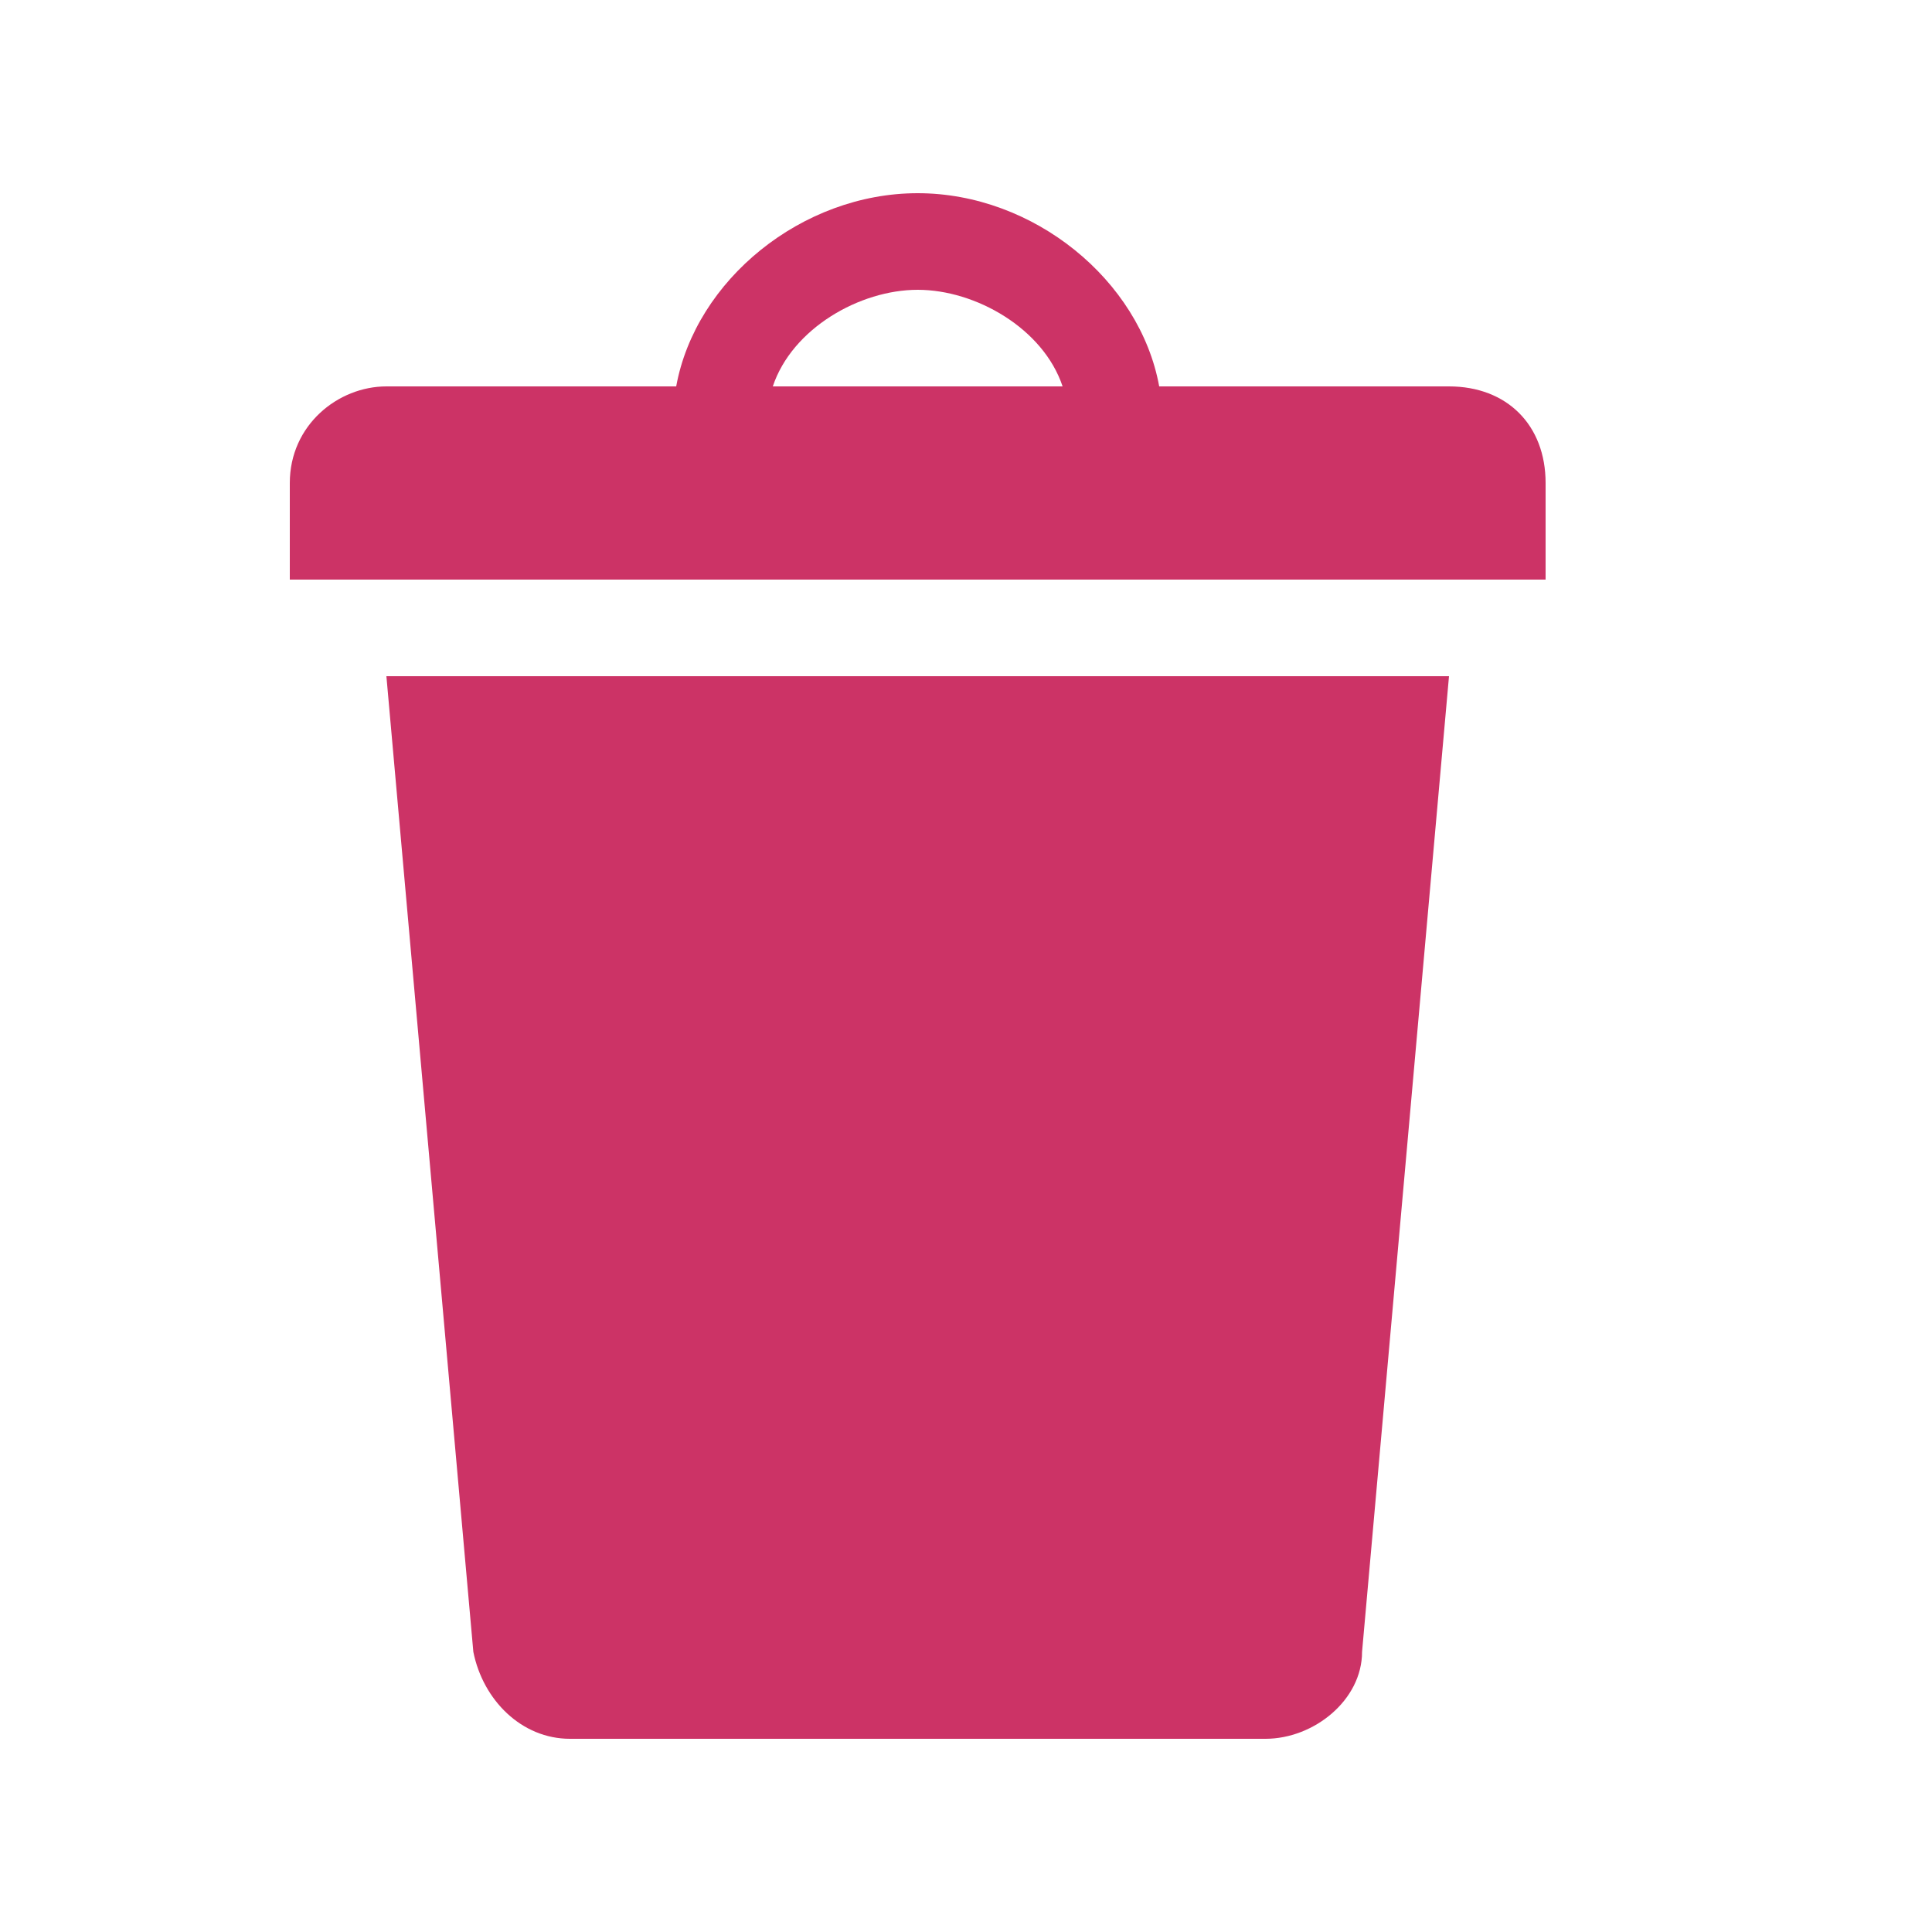
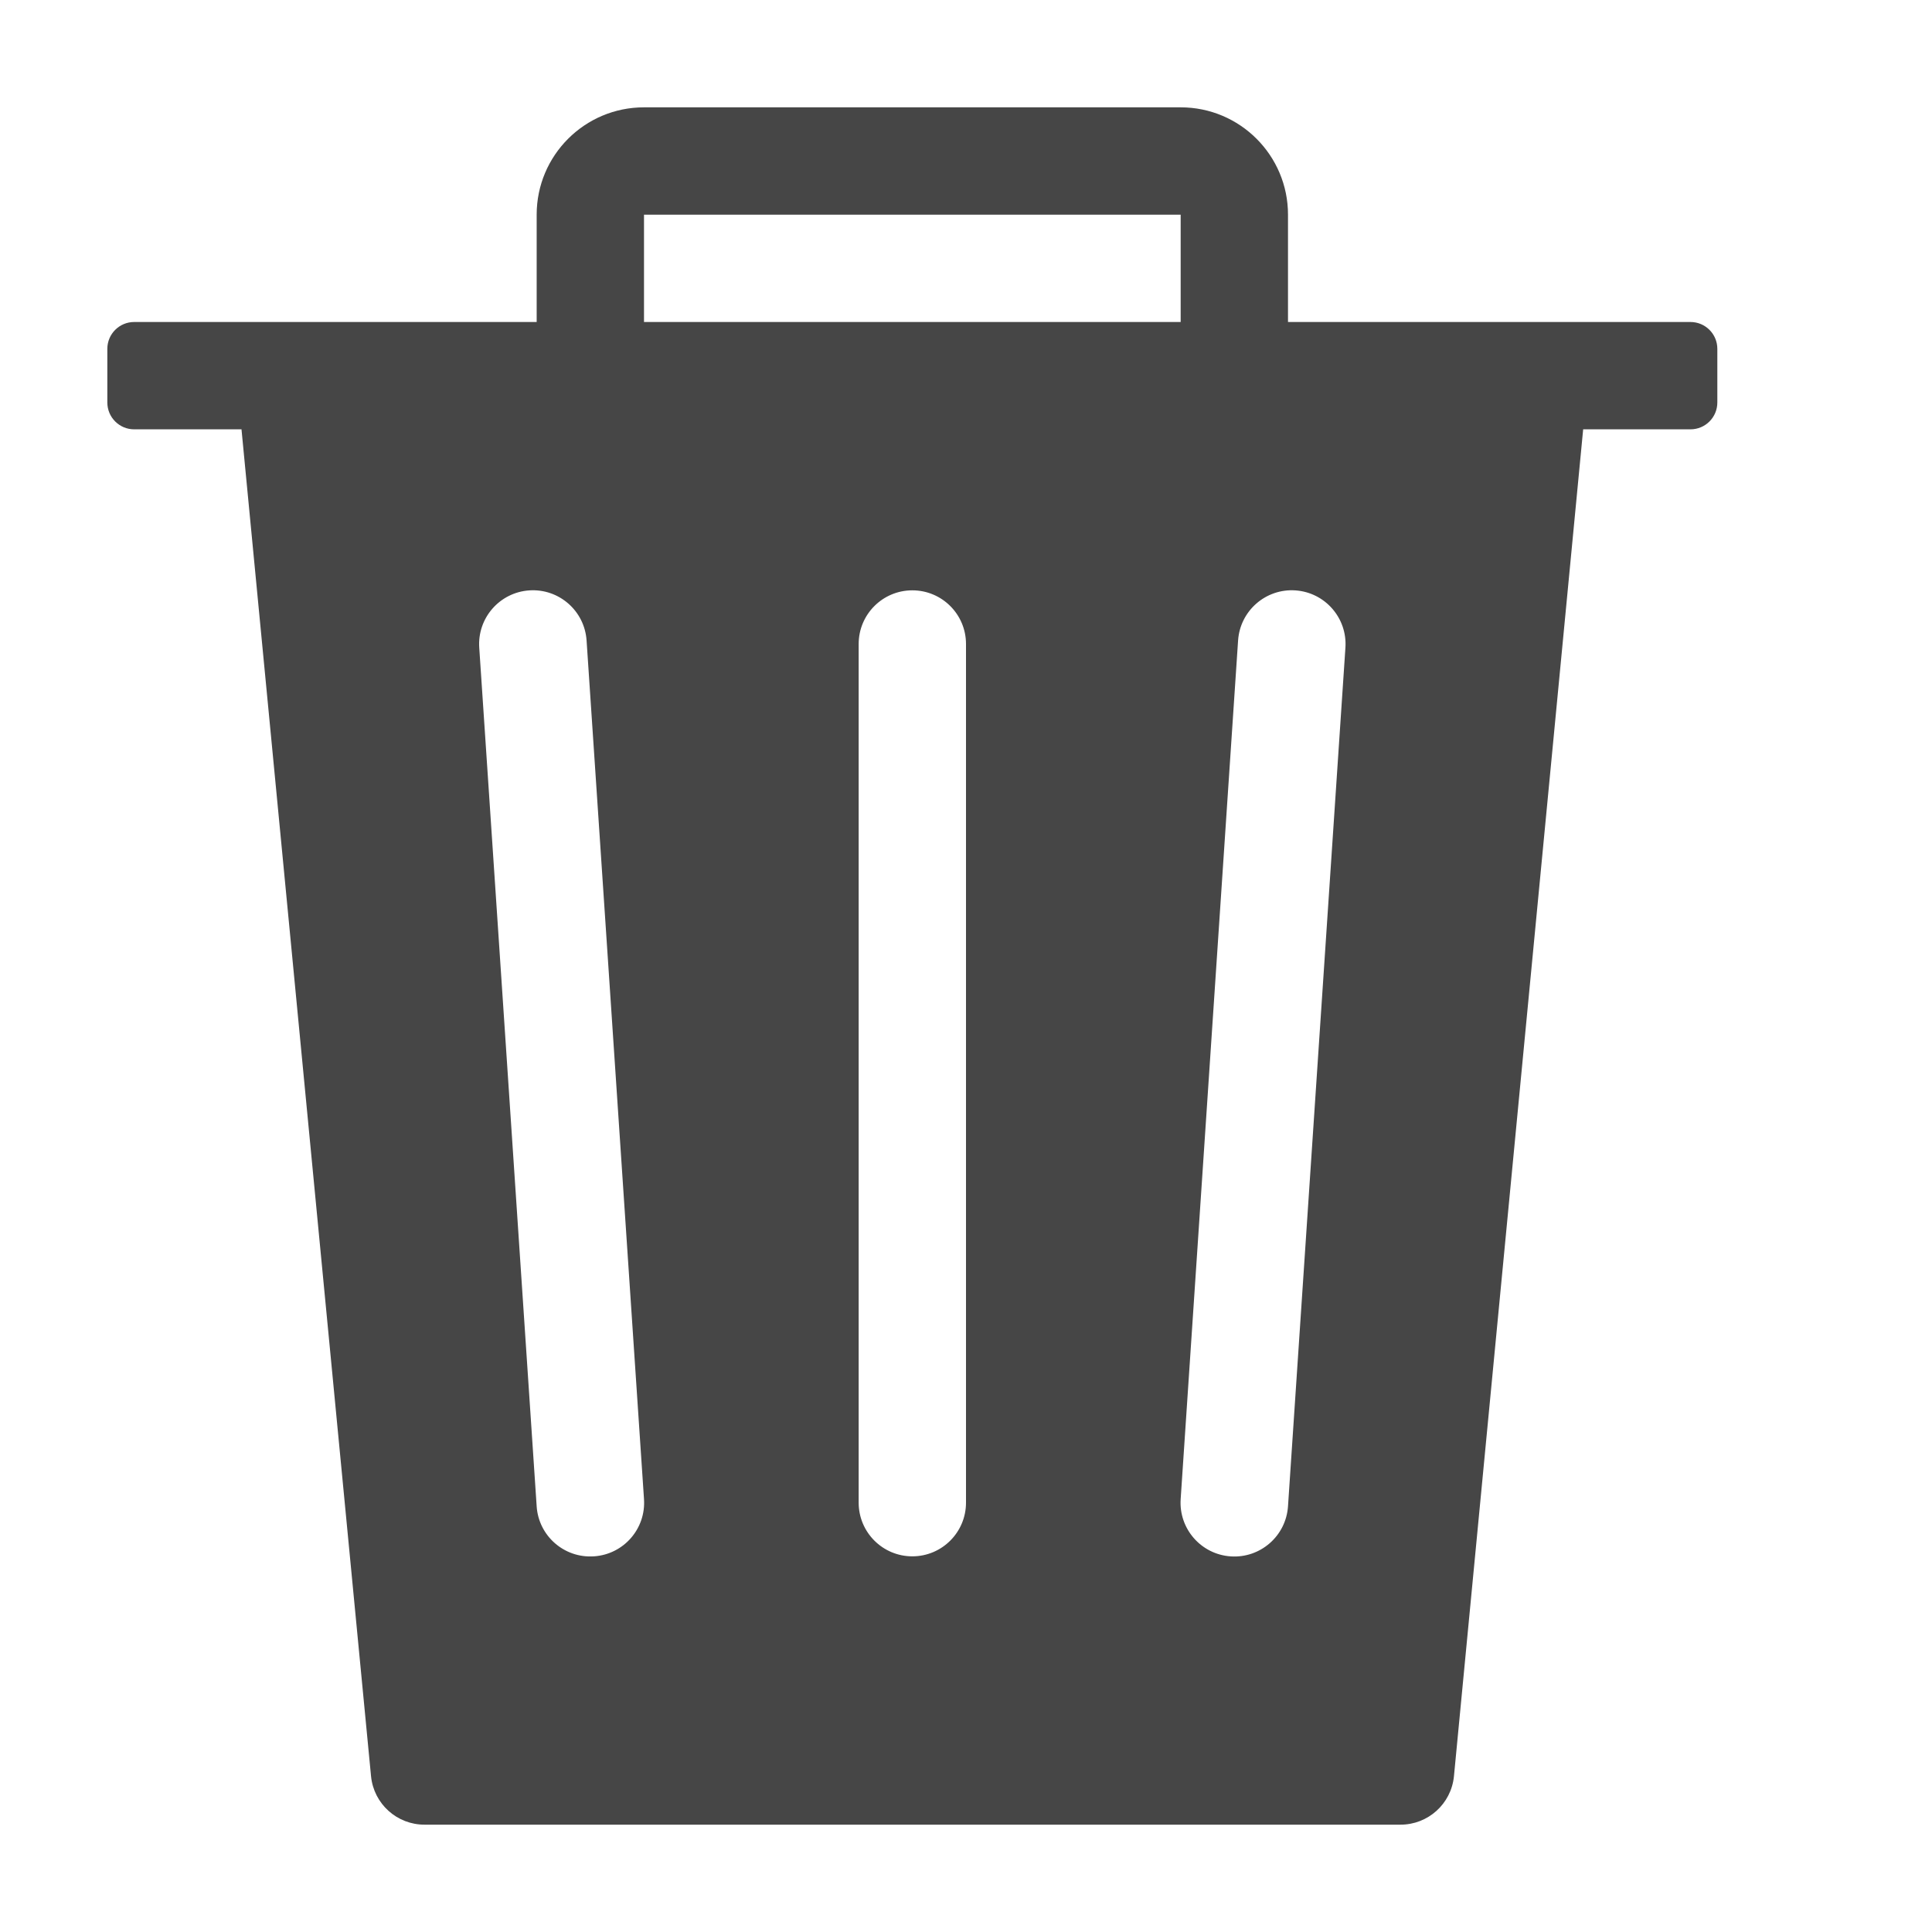
- <svg xmlns="http://www.w3.org/2000/svg" width="20" height="20" viewBox="0 0 20 20">
-   <rect x="0" y="0" width="20" height="20" fill="none" stroke="none" />
-   <path fill="#c36" d="M12 4h3c.6 0 1 .4 1 1v1H3V5c0-.6.5-1 1-1h3c.2-1.1 1.3-2 2.5-2s2.3.9 2.5 2zM8 4h3c-.2-.6-.9-1-1.5-1S8.2 3.4 8 4zM4 7h11l-.9 10.1c0 .5-.5.9-1 .9H5.9c-.5 0-.9-.4-1-.9L4 7z" />
+ <svg xmlns="http://www.w3.org/2000/svg" height="18" viewBox="0 0 18 18" width="18">
+   <defs>
+     <style>
+       .fill {
+       fill: #464646;
+       }
+     </style>
+   </defs>
+   <rect id="Canvas" fill="#ff13dc" opacity="0" width="18" height="18" />
+   <path class="fill" d="M15.75,3H12V2a1,1,0,0,0-1-1H6A1,1,0,0,0,5,2V3H1.25A.25.25,0,0,0,1,3.25v.5A.25.25,0,0,0,1.25,4h1L3.457,16.55a.5.5,0,0,0,.5.45H13.046a.5.5,0,0,0,.5-.45L14.75,4h1A.25.25,0,0,0,16,3.75v-.5A.25.25,0,0,0,15.75,3ZM5.532,14.5a.5.5,0,0,1-.532-.465L5,14.034l-.535-8a.501.501,0,0,1,1-.067l.535,8a.5.5,0,0,1-.465.533ZM9,14a.5.5,0,0,1-1,0V6A.5.5,0,0,1,9,6ZM11,3H6V2h5Zm1,11.034a.501.501,0,0,1-1-.067l.535-8a.501.501,0,1,1,1,.067Z" />
</svg>
